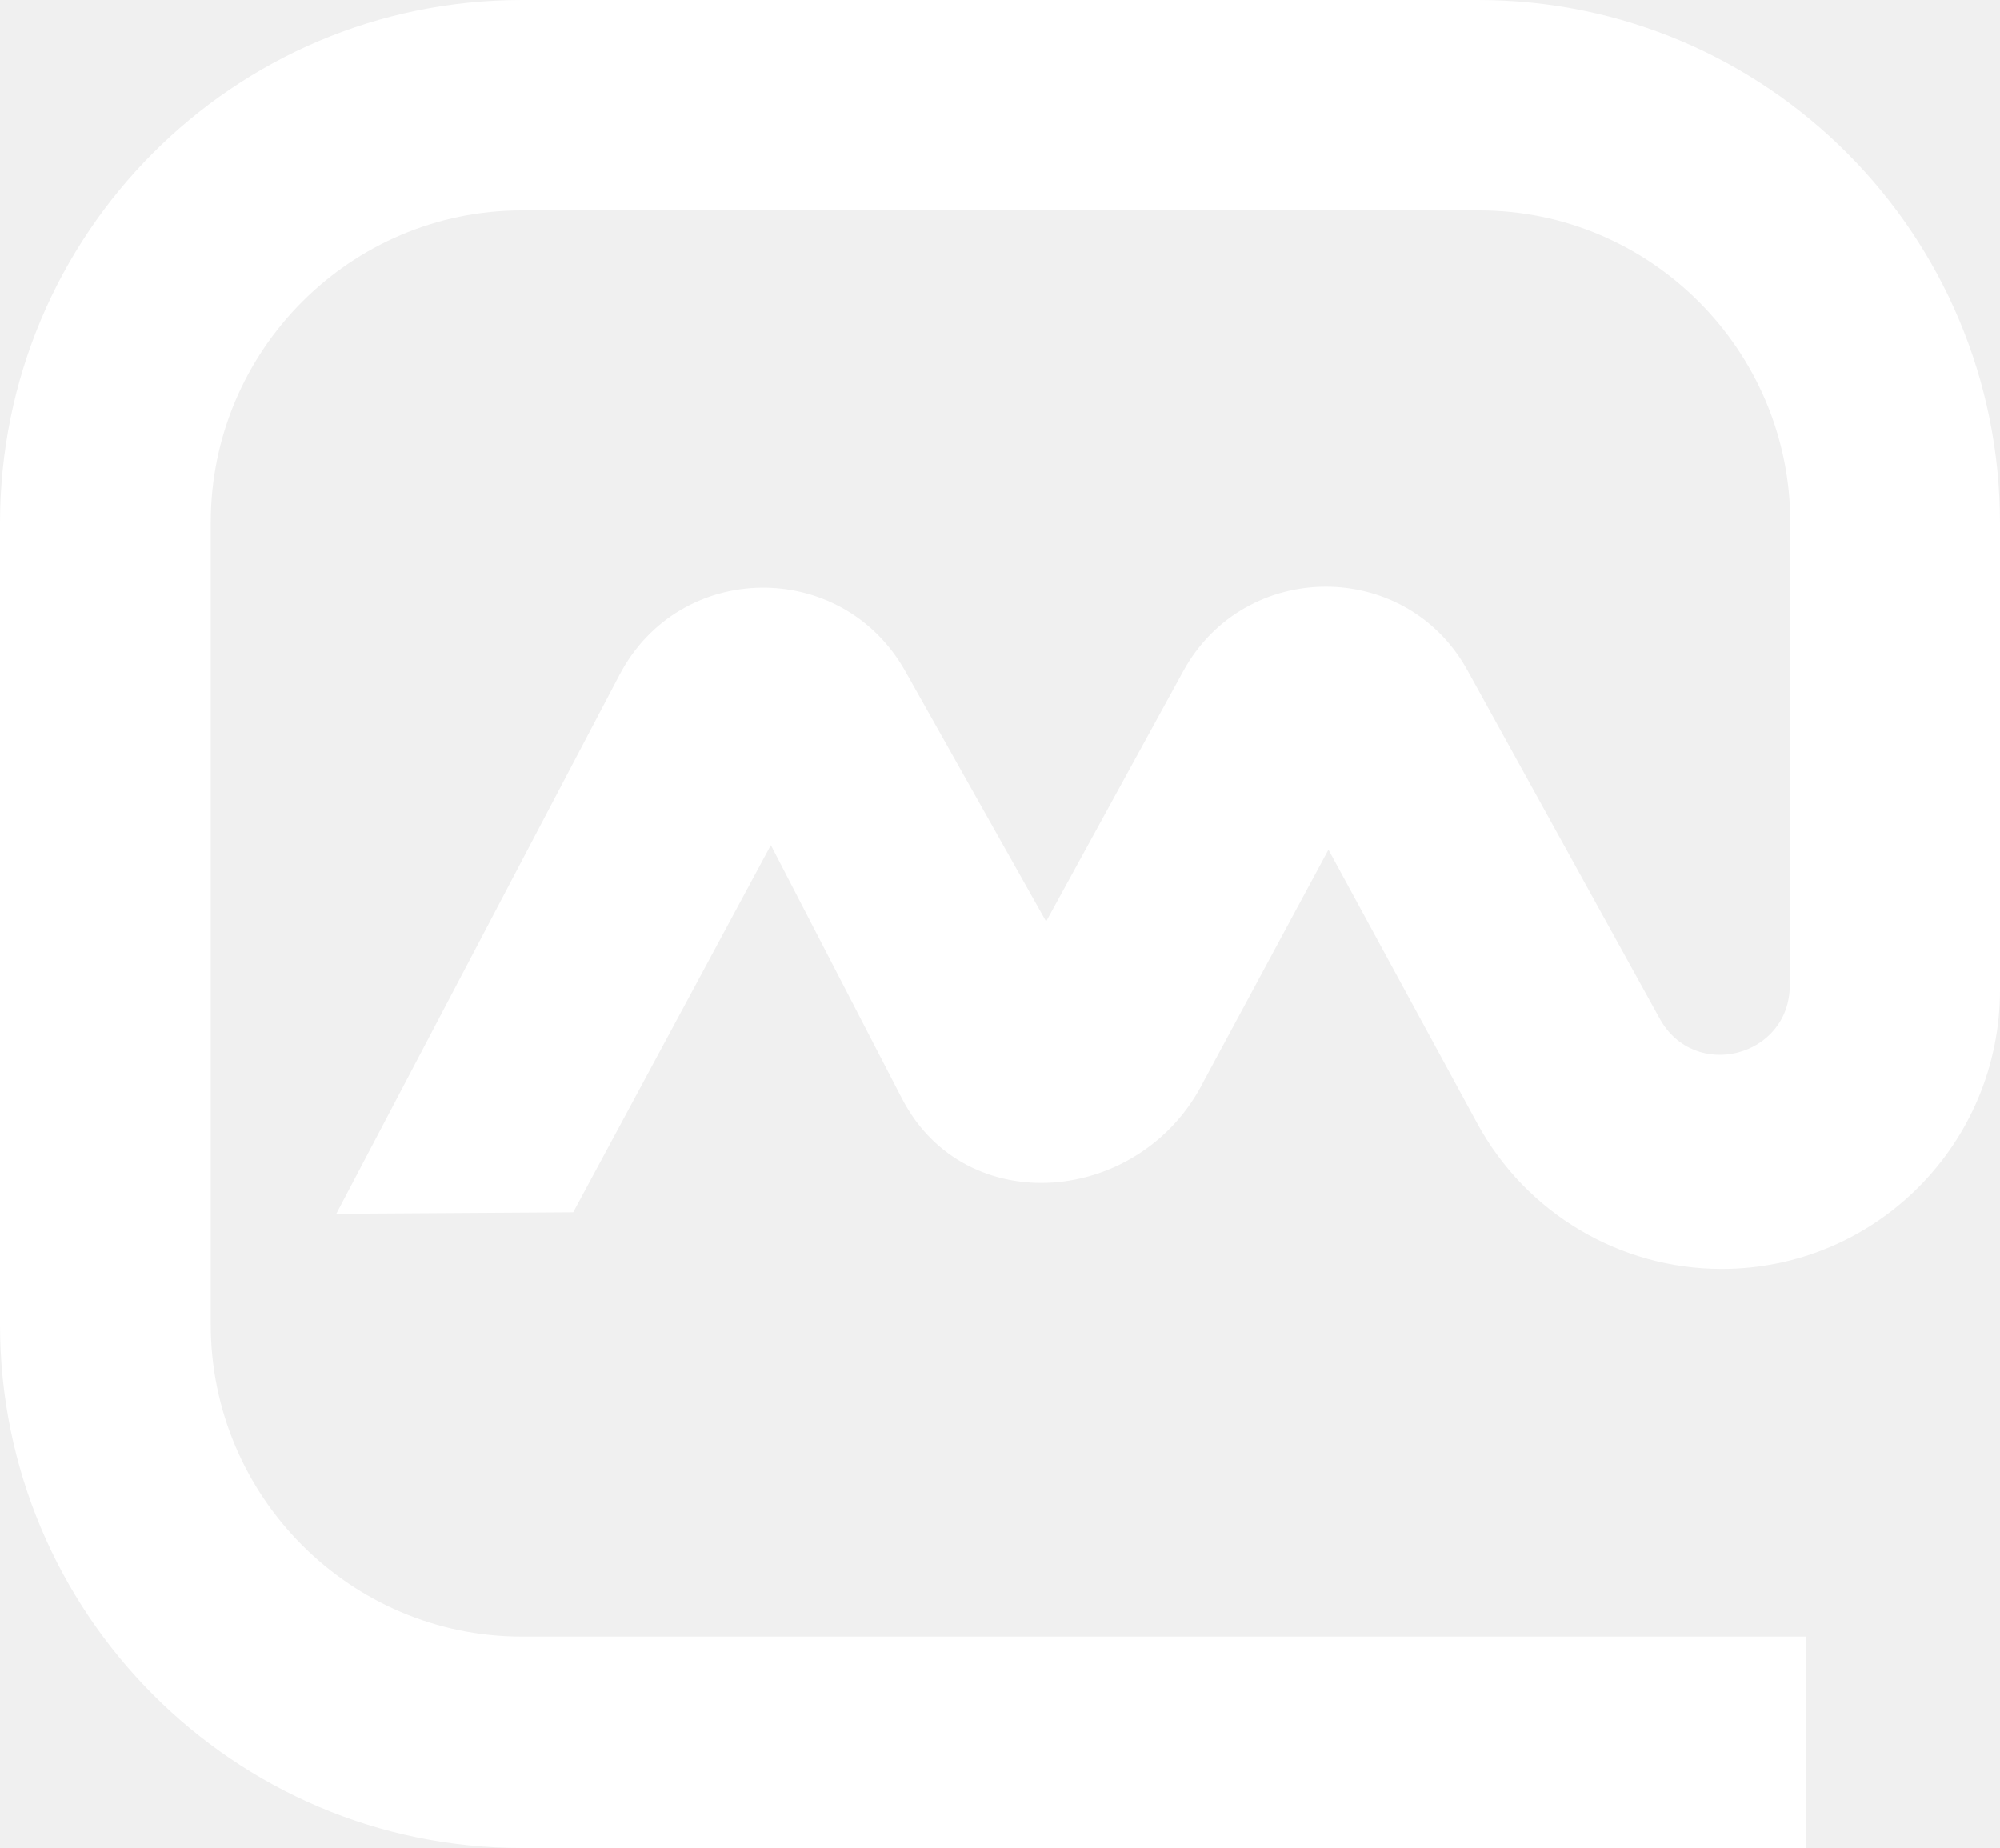
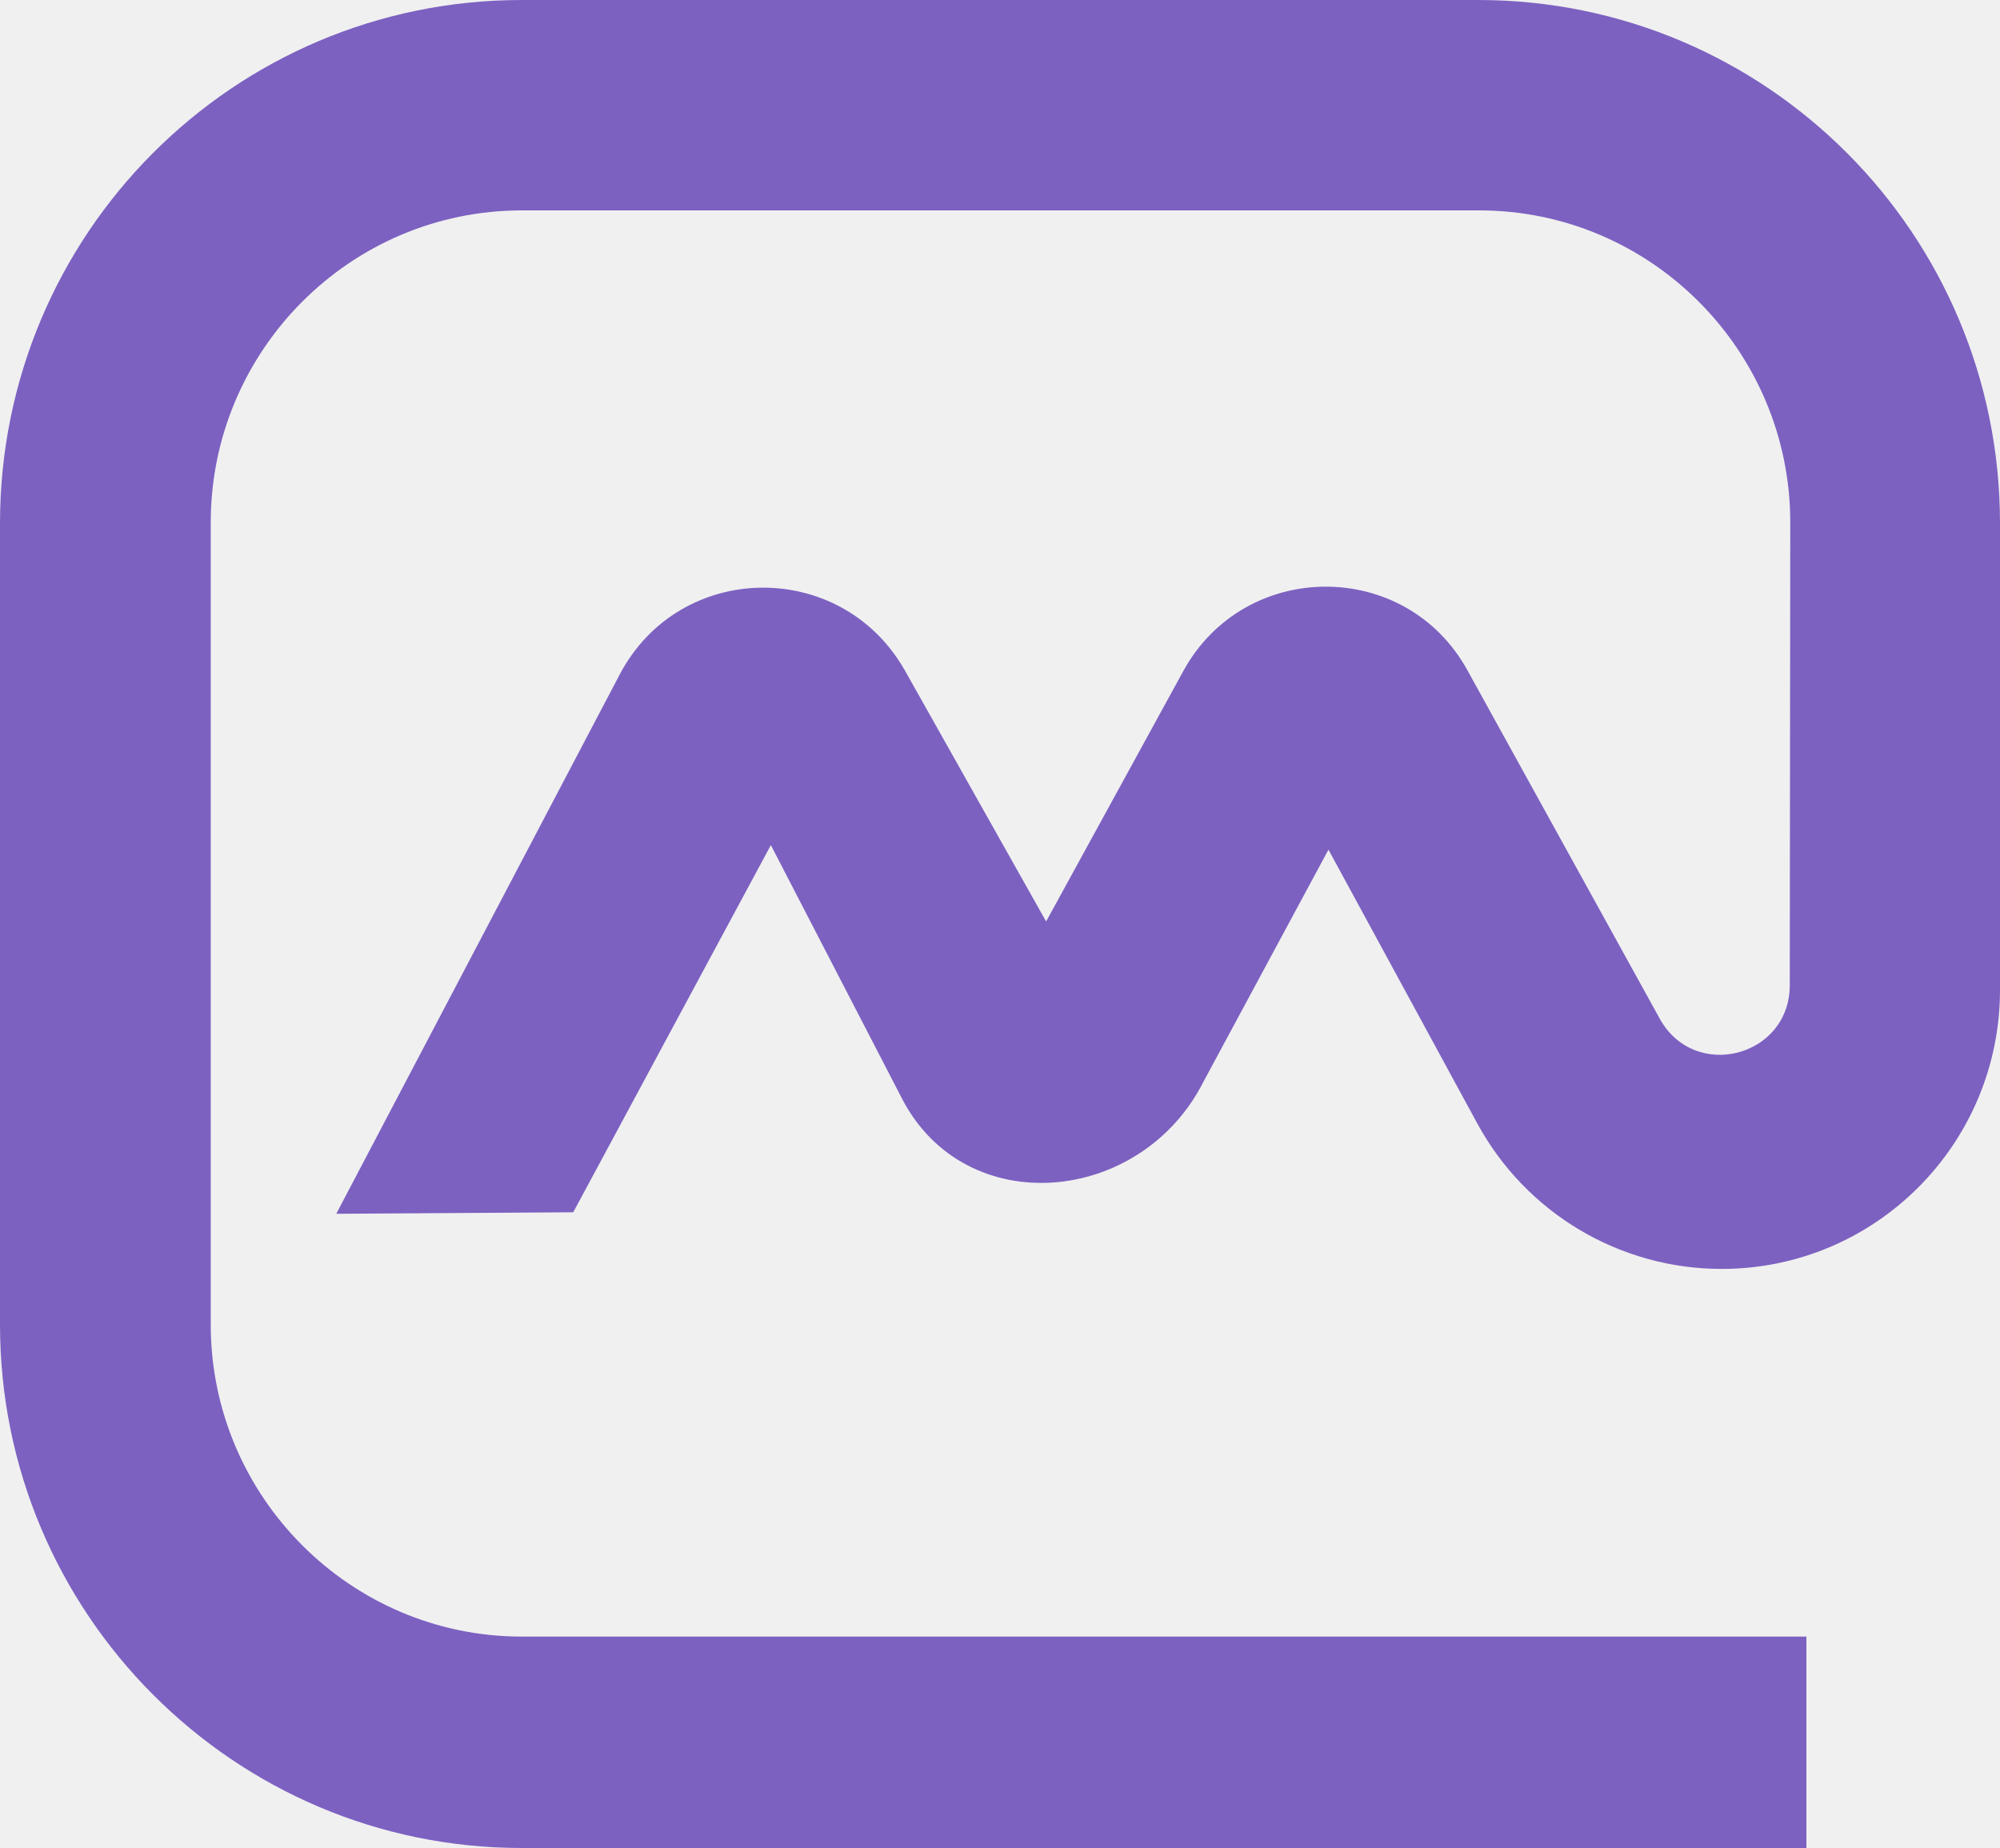
<svg xmlns="http://www.w3.org/2000/svg" width="500px" height="462px" viewBox="0 0 500 462" version="1.1">
  <g id="Page-1" stroke="none" stroke-width="1" fill="none" fill-rule="evenodd">
-     <g id="mani-logo" fill="#FFFFFF" fill-rule="nonzero">
+     <g id="mani-logo" fill="#7c61c1" fill-rule="nonzero">
      <path d="M430.426,144.77 C404.966,144.77 381.523,158.678 369.297,181.184 L332.115,249.586 L300.857,191.552 C285.228,160.701 241.366,156.655 225.485,187.379 L192.715,250.724 L143.307,158.931 L84.069,158.552 L154.903,293.333 C169.902,321.908 210.36,322.414 226.241,294.345 L261.533,231.632 L295.815,294.218 C311.192,322.287 351.525,322.414 366.902,294.345 L414.923,207.356 C423.62,191.552 447.441,197.747 447.441,215.701 L447.567,331.391 C447.567,374.379 412.654,409.402 369.801,409.402 L130.451,409.402 C87.598,409.402 52.685,374.379 52.685,331.391 L52.685,130.862 C52.685,87.874 87.598,52.851 130.451,52.851 L451.601,52.851 L451.601,0 L130.451,0 C58.482,0 0,58.667 0,130.862 L0,331.138 C0,403.46 58.356,462 130.451,462 L369.549,462 C441.644,462 500,403.46 500,331.138 L500,223.161 L500,214.563 C500,176 468.868,144.77 430.426,144.77 Z" id="Shape" transform="translate(250, 231) scale(-1, 1) rotate(-180) translate(-250, -231) " />
    </g>
  </g>
</svg>
